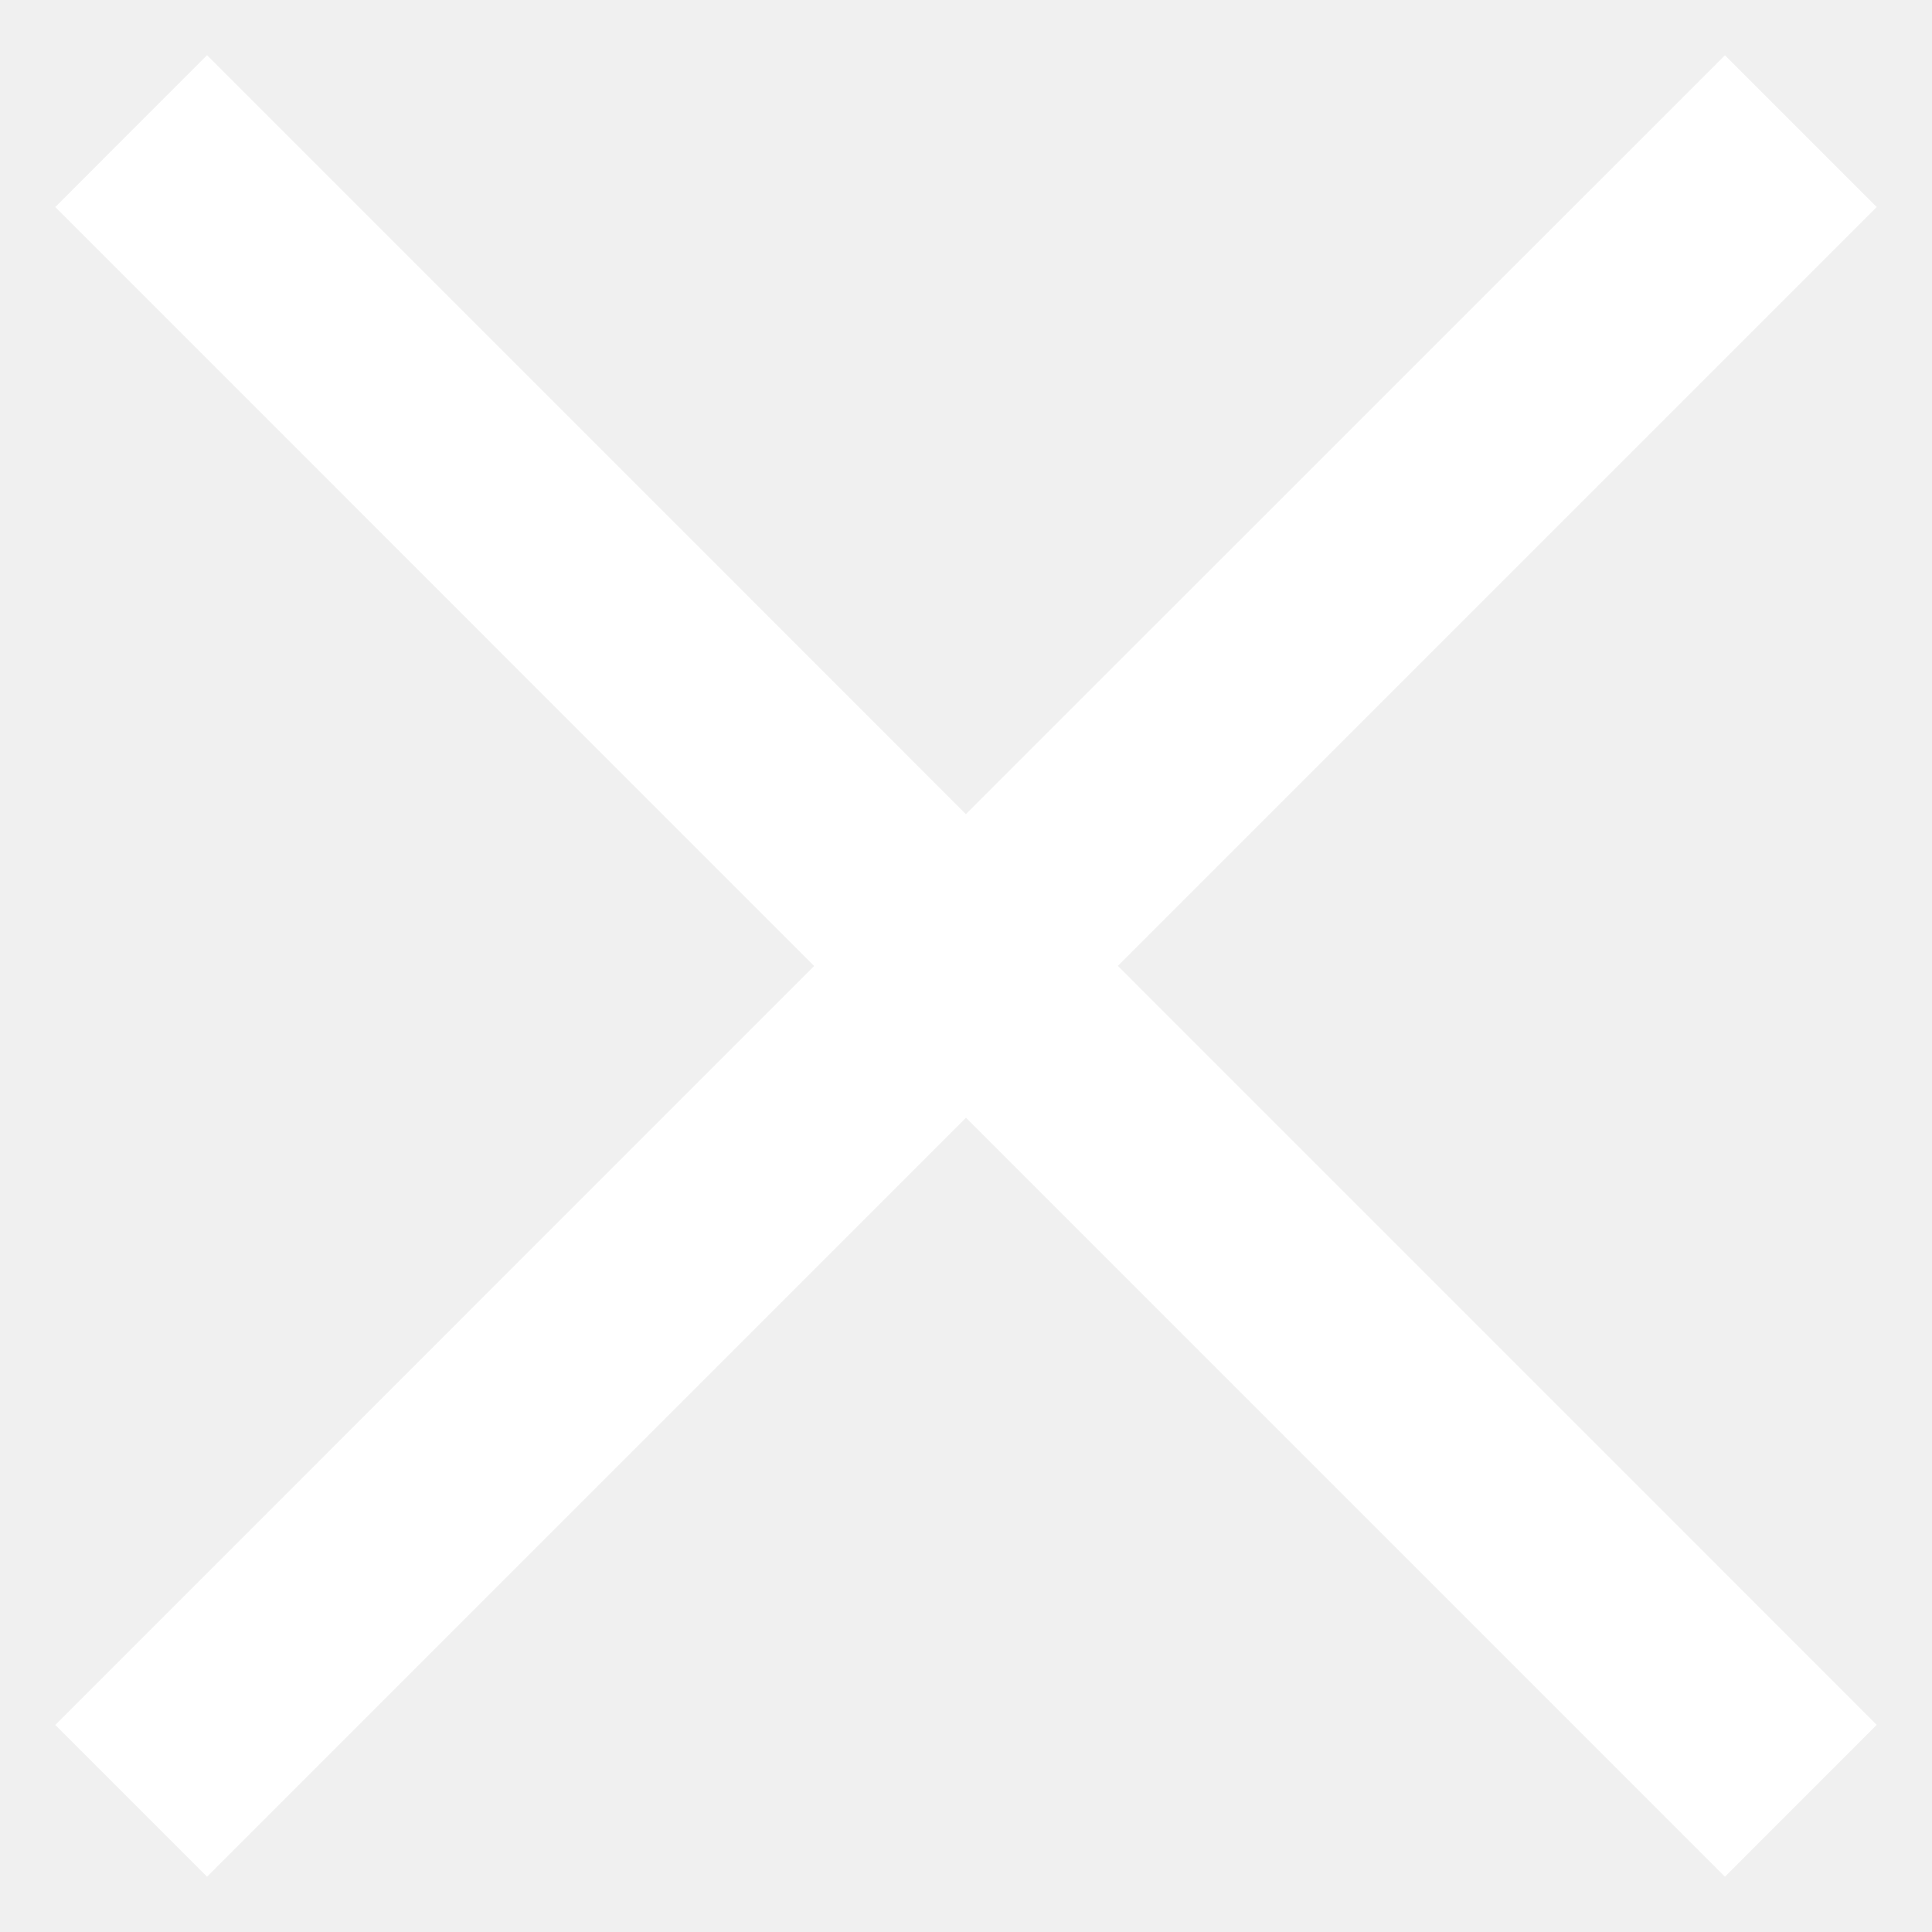
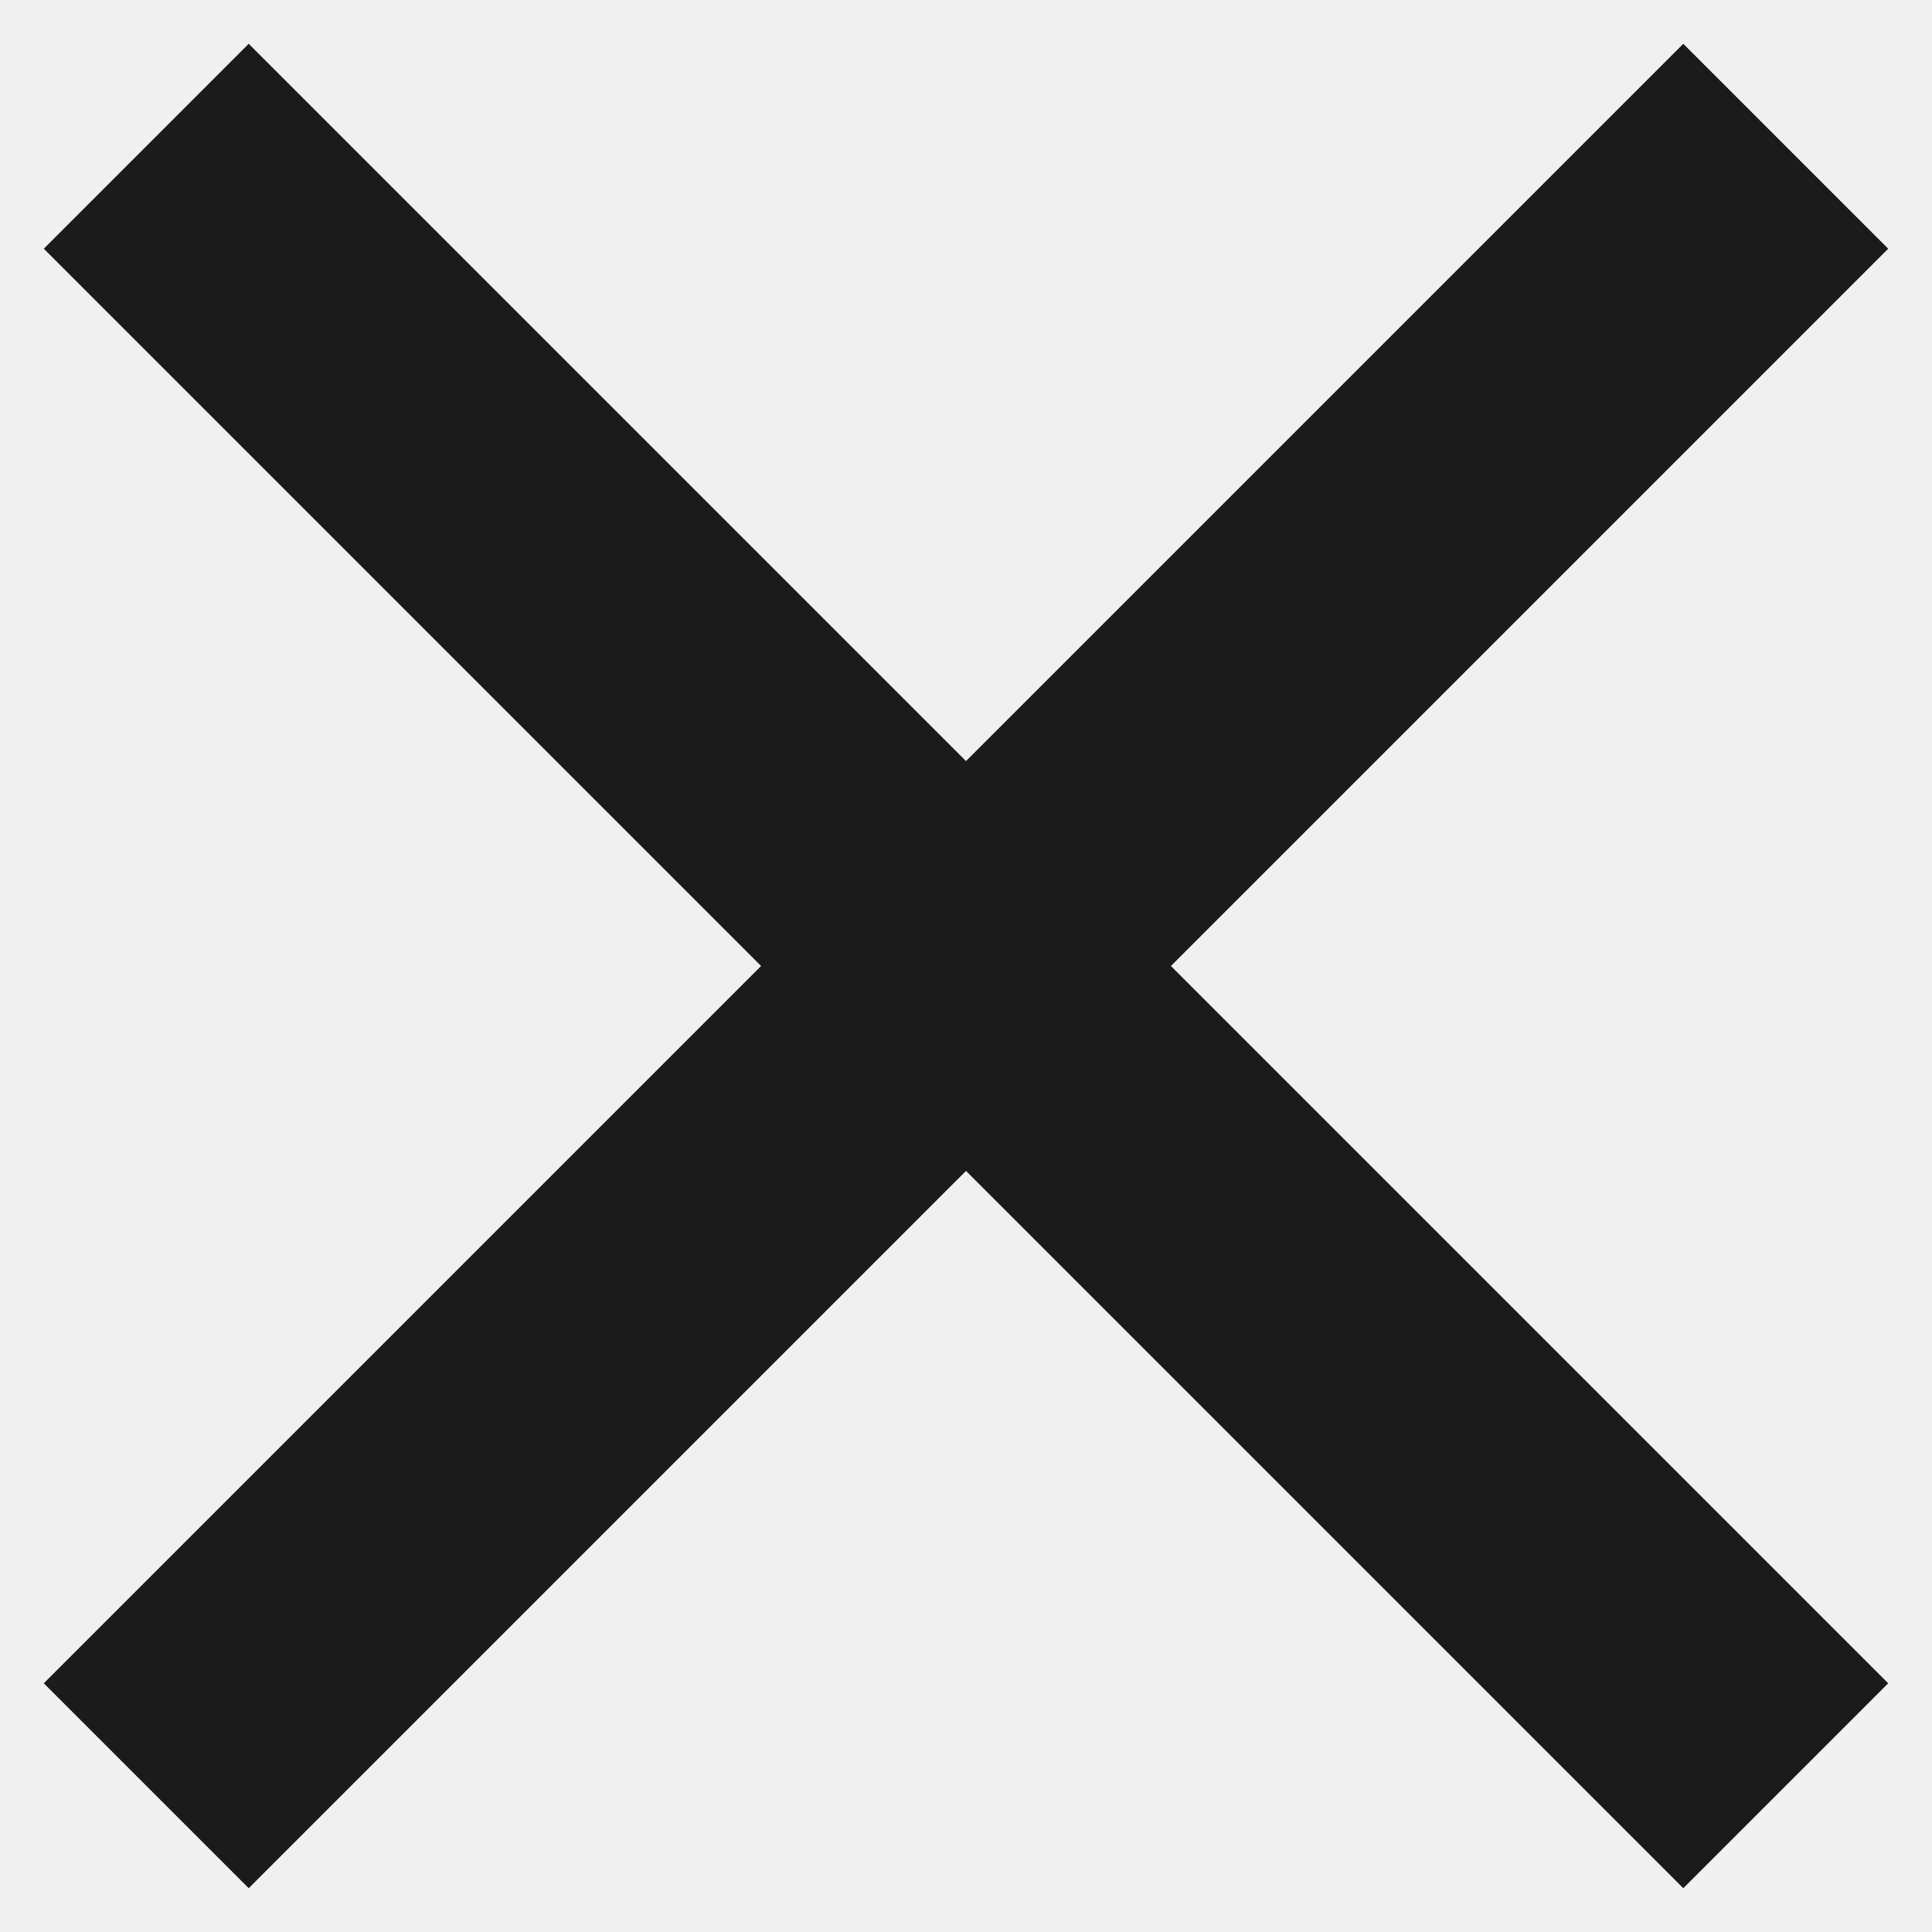
- <svg xmlns="http://www.w3.org/2000/svg" xmlns:xlink="http://www.w3.org/1999/xlink" width="18" height="18" viewBox="0 0 18 18">
-   <defs>
-     <path id="avzva" d="M691.485 160.07l-1.414 1.415-7.071-7.071-7.071 7.071-1.414-1.414 7.07-7.071-7.07-7.071 1.414-1.415 7.07 7.071 7.072-7.07 1.414 1.414-7.07 7.07z" />
-   </defs>
-   <g>
-     <g transform="translate(-674 -144)">
-       <use fill="#fff" xlink:href="#avzva" />
-     </g>
-   </g>
+ <svg xmlns="http://www.w3.org/2000/svg" width="10" height="10" viewBox="0 0 10 10" fill="none">
+   <path d="M0.757 0.757L9.243 9.243M0.757 9.243L9.243 0.757" stroke="#1B1B1B" stroke-width="1.5" />
</svg>
